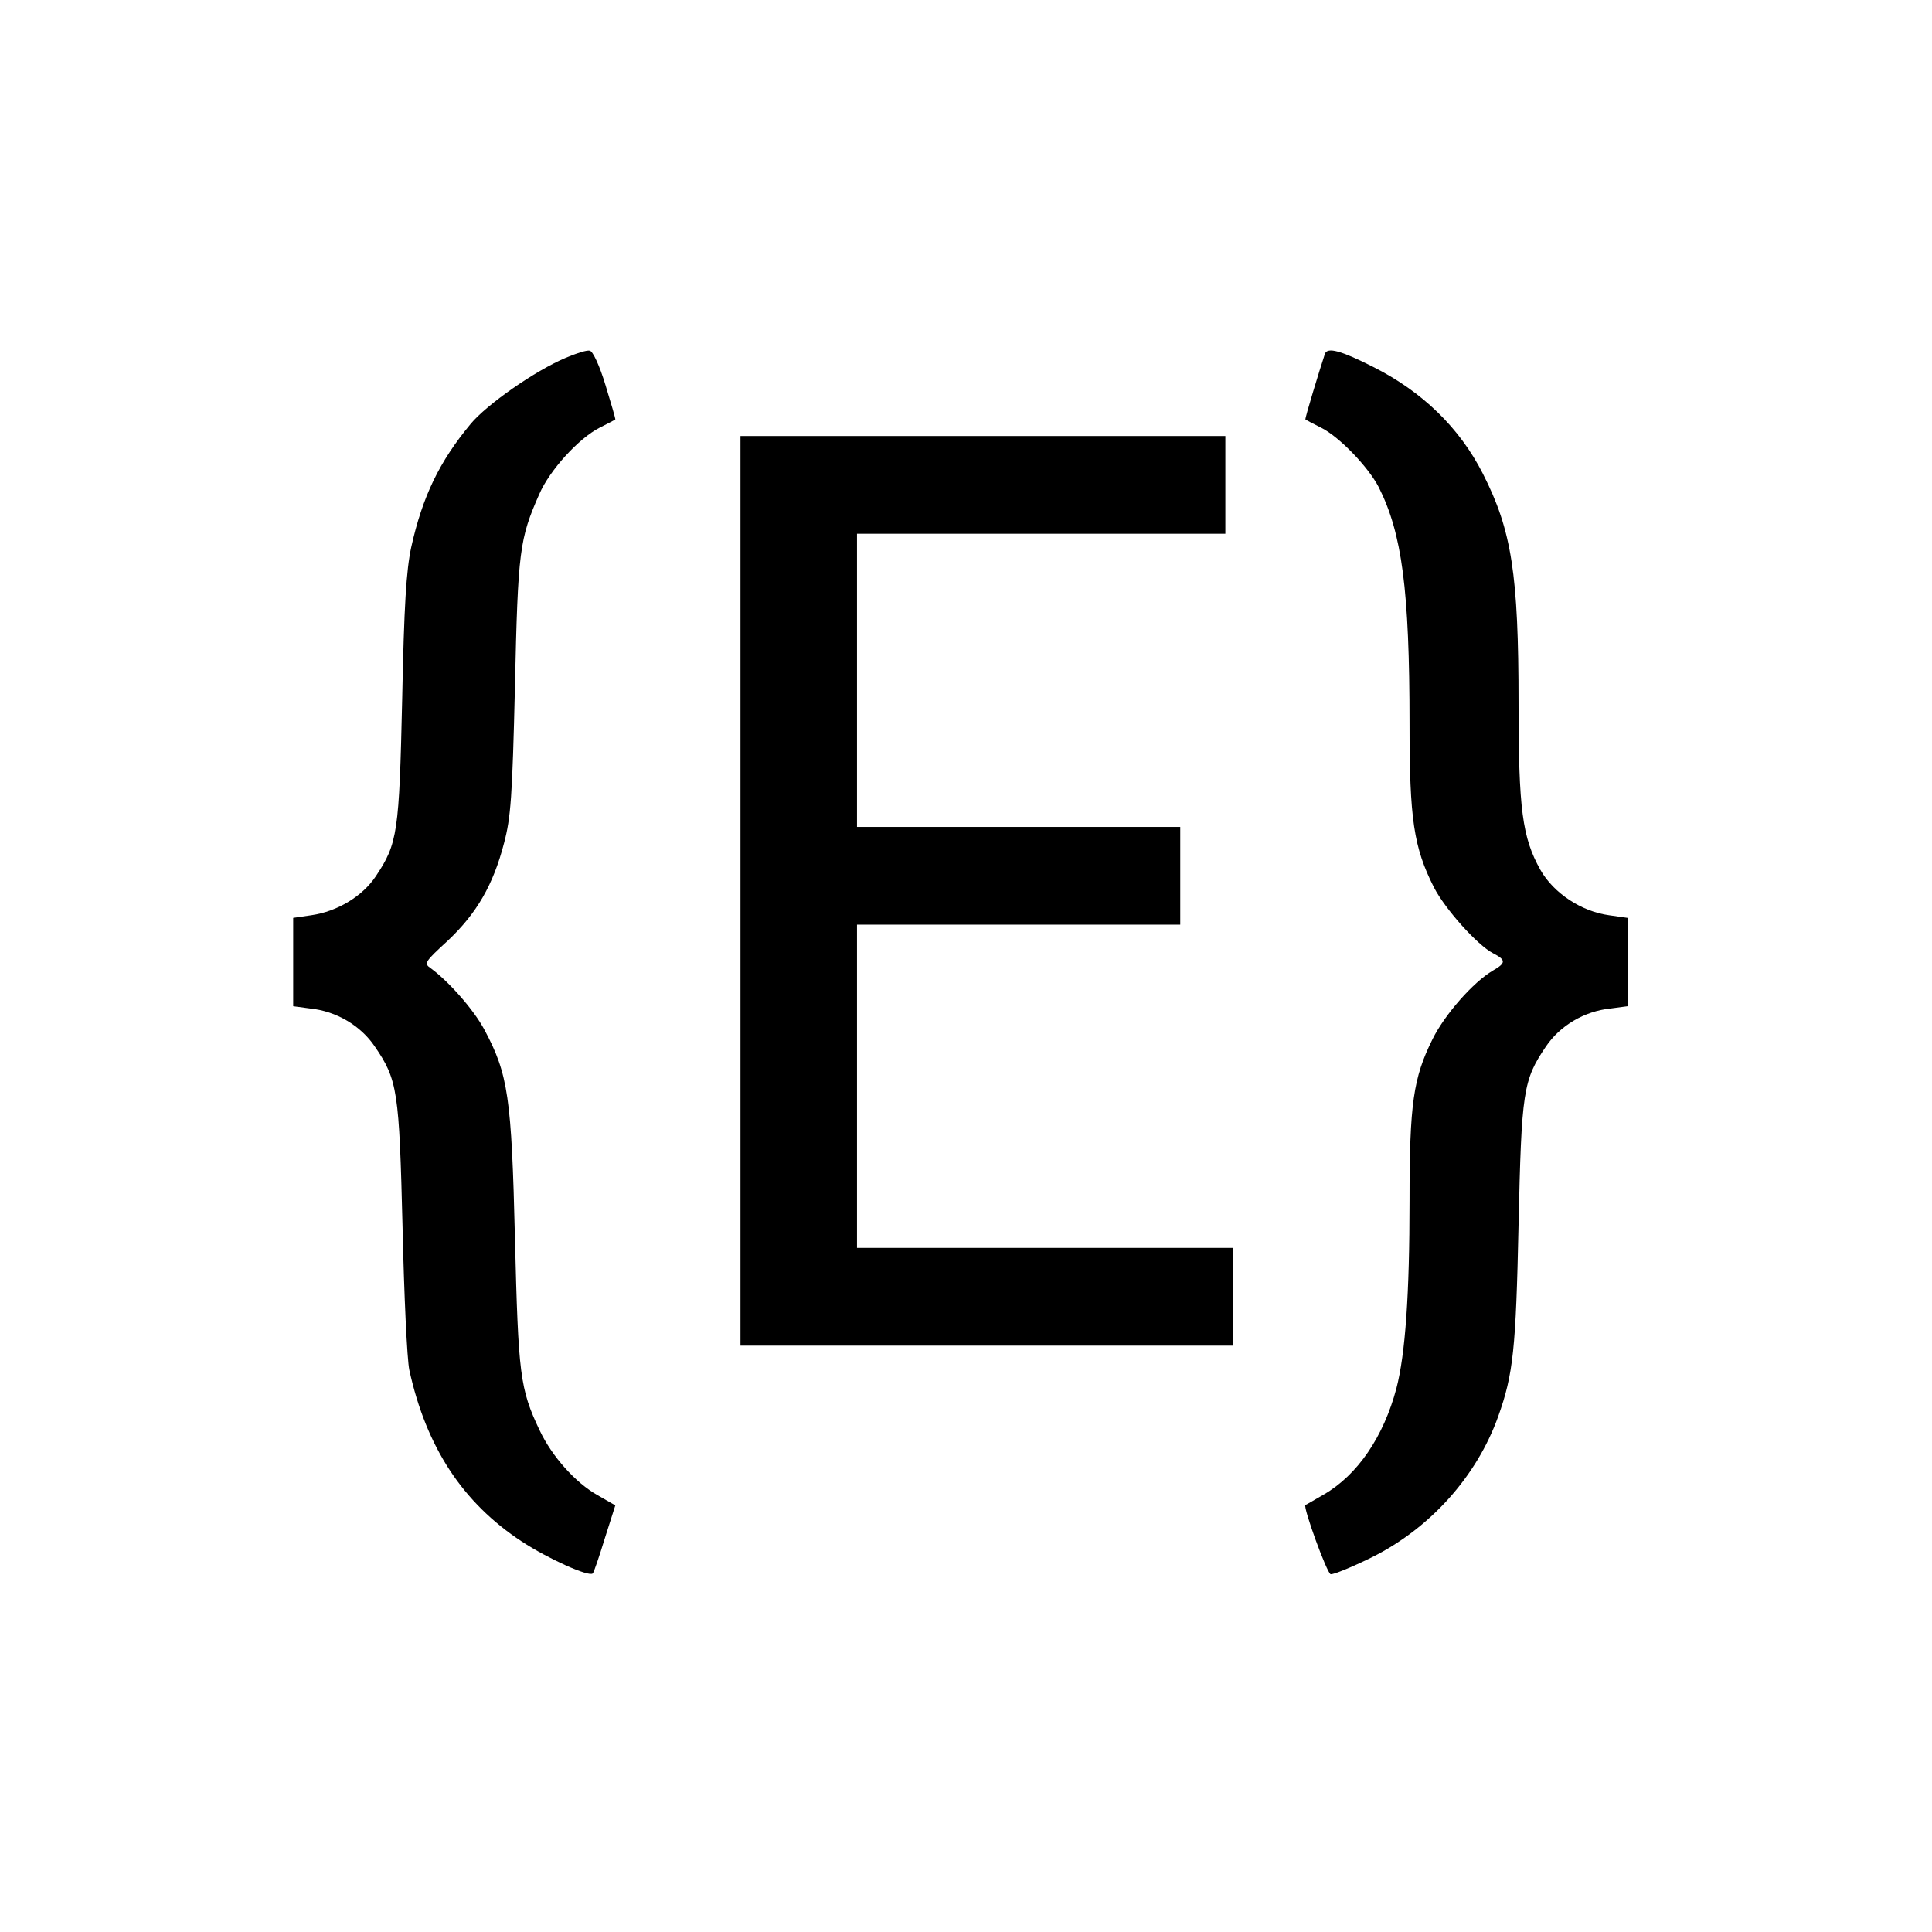
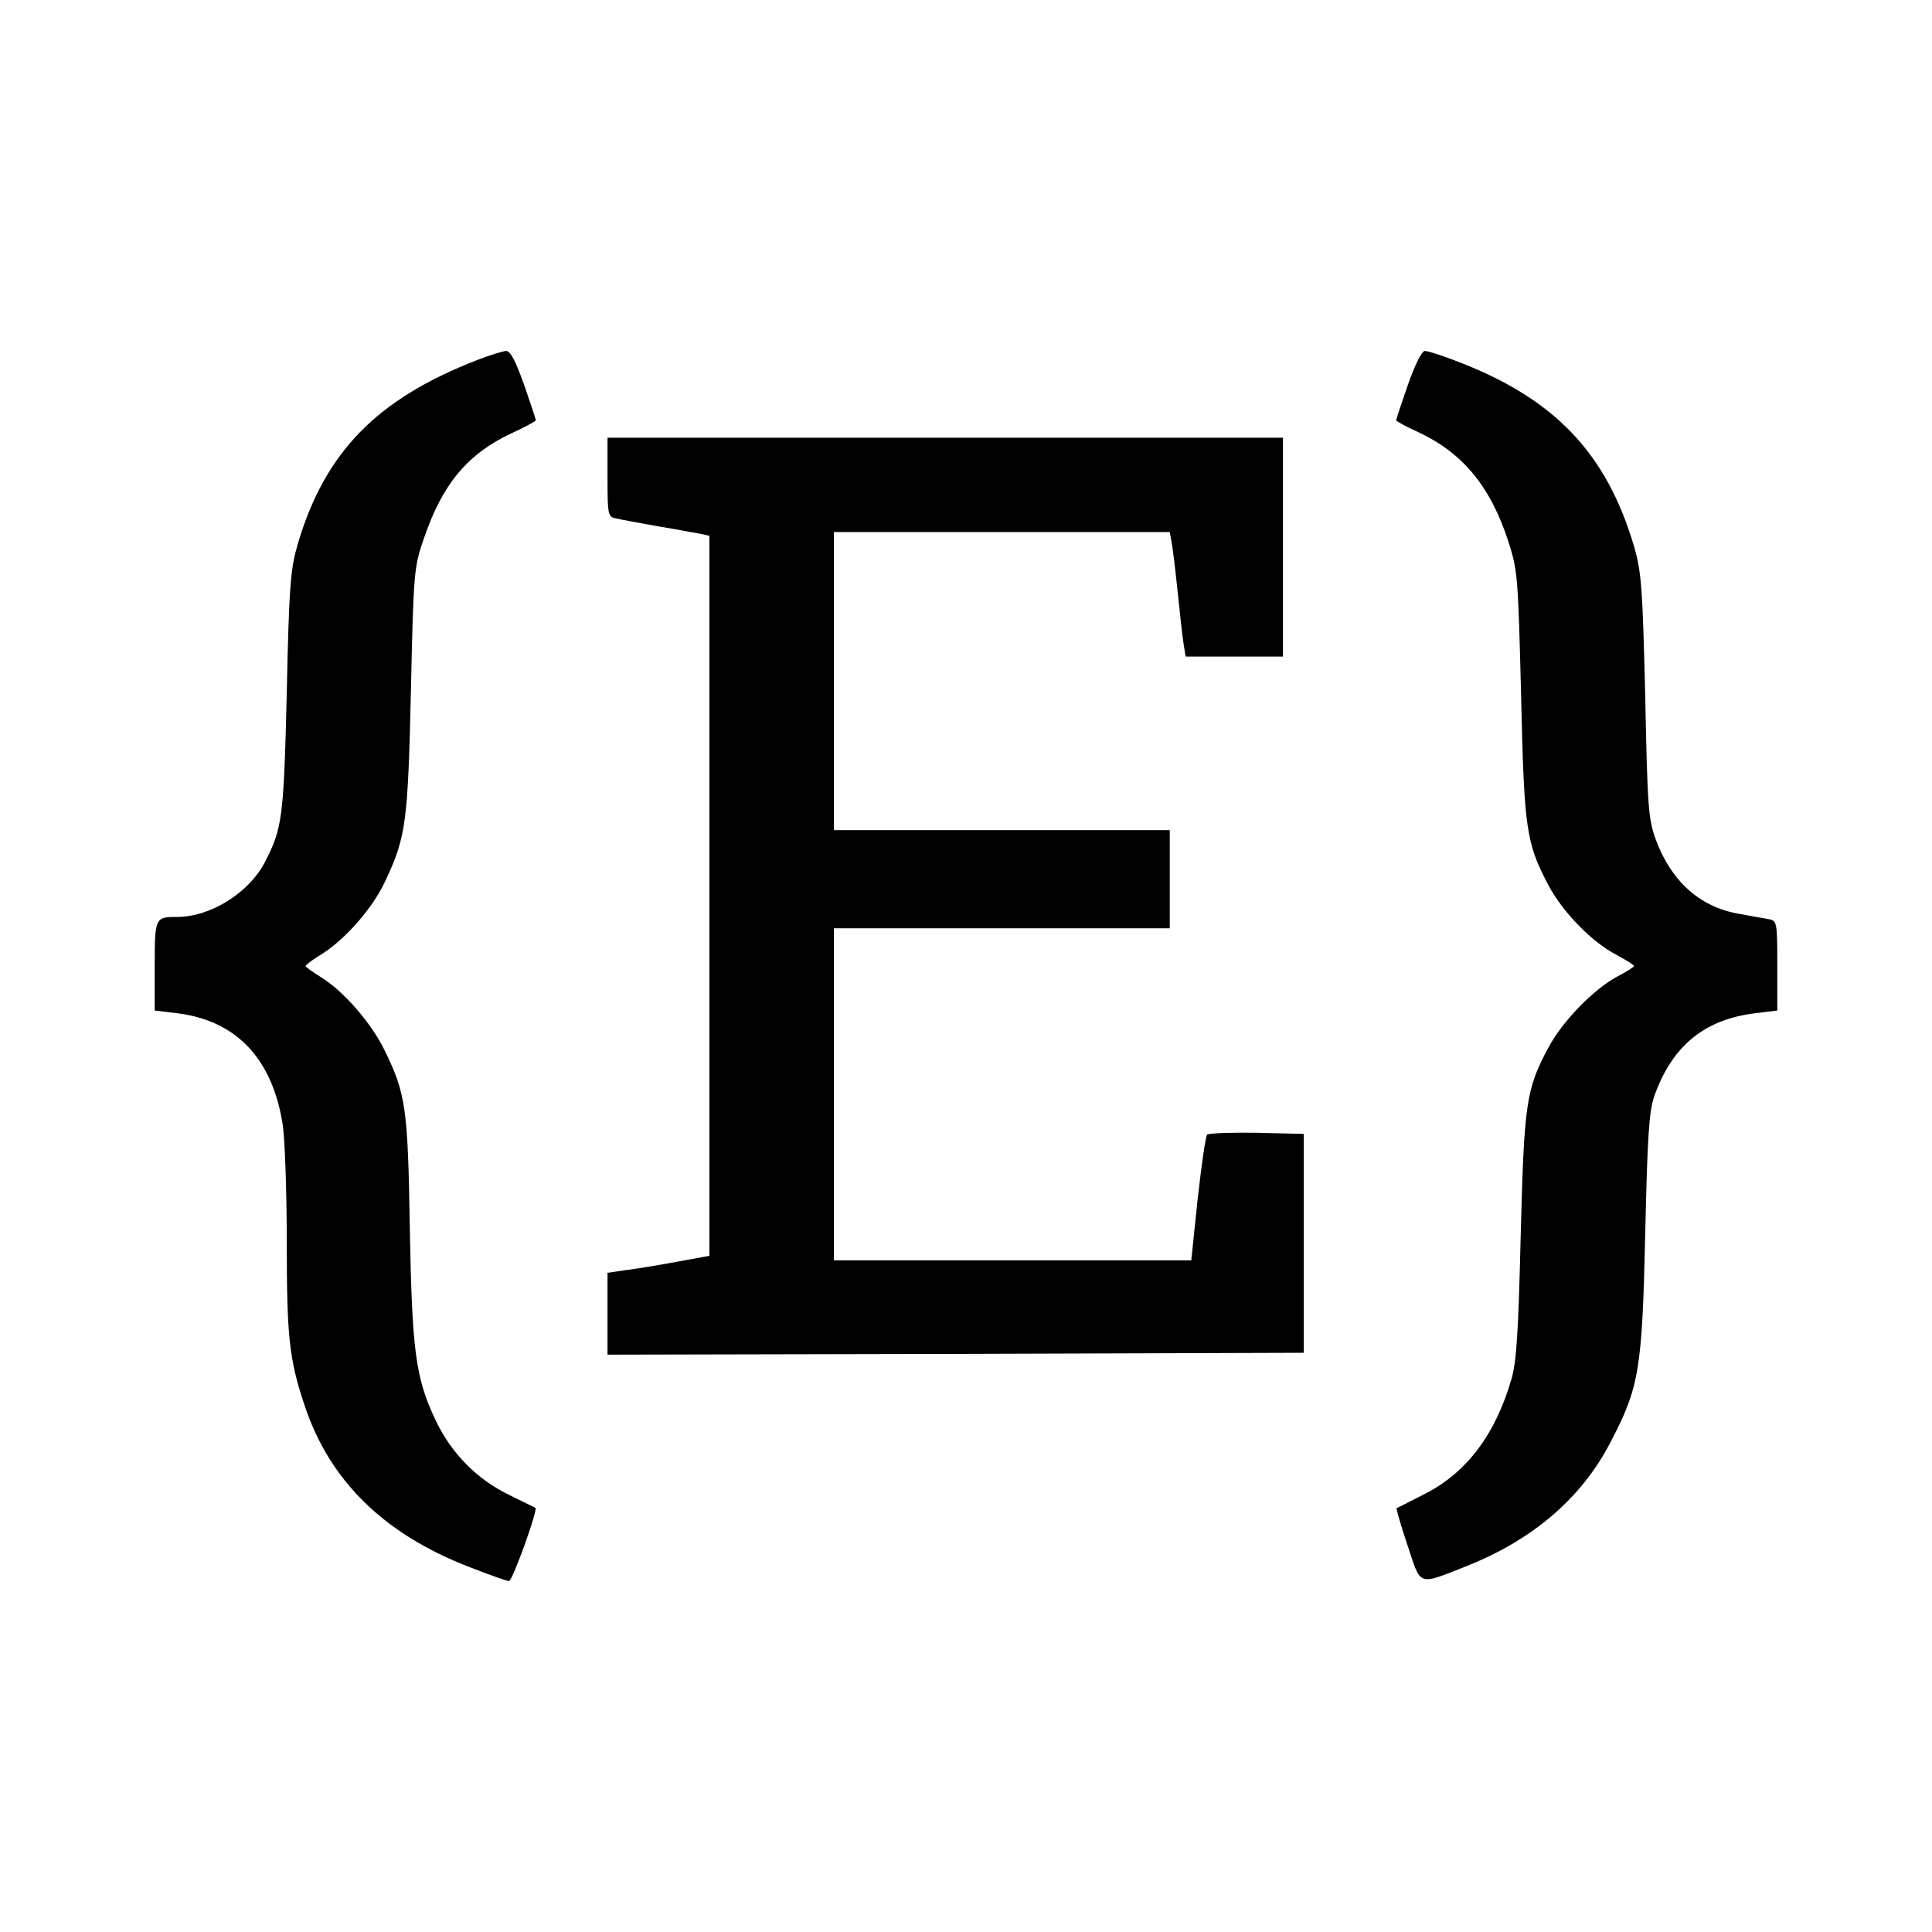
- <svg xmlns="http://www.w3.org/2000/svg" version="1.0" width="514pt" height="514pt" viewBox="0 0 514 514" preserveAspectRatio="xMidYMid meet">
-   <g transform="translate(0,514) scale(0.1,-0.1)" fill="#000000" stroke="none">
-     <path d="M1505 4188 c-81 -34 -210 -124 -253 -176 -83 -100 -128 -193 -158 -328 -13 -61 -19 -154 -24 -404 -8 -355 -12 -384 -70 -471 -35 -53 -102 -94 -172 -104 l-48 -7 0 -118 0 -117 45 -6 c70 -7 135 -46 172 -101 61 -89 65 -118 74 -481 4 -181 12 -352 18 -380 45 -205 142 -353 299 -456 70 -46 179 -95 189 -85 3 3 17 44 32 93 l28 88 -47 27 c-59 33 -122 104 -154 172 -53 111 -57 149 -66 511 -9 376 -18 437 -81 555 -28 53 -95 129 -143 164 -19 13 -16 17 46 74 76 72 120 147 149 259 18 68 22 122 29 418 8 361 12 391 65 511 28 64 105 148 160 176 22 11 41 21 42 22 1 1 -11 42 -26 91 -16 53 -34 91 -42 92 -8 2 -36 -7 -64 -19z" />
-     <path d="M3525 4199 c-14 -42 -54 -173 -52 -175 1 -1 20 -11 42 -22 48 -24 125 -104 153 -158 62 -123 82 -273 82 -630 0 -254 11 -328 65 -435 30 -58 115 -153 157 -175 35 -18 35 -26 0 -46 -53 -31 -129 -118 -161 -183 -51 -103 -61 -171 -61 -430 0 -248 -11 -407 -35 -499 -34 -128 -103 -230 -193 -282 -26 -15 -48 -28 -49 -28 -7 -5 57 -181 67 -184 6 -2 55 18 108 44 156 77 281 216 338 376 40 112 47 179 54 508 8 358 12 386 73 476 37 55 102 94 172 101 l45 6 0 117 0 118 -49 7 c-74 10 -148 59 -183 121 -48 86 -58 160 -58 444 0 342 -18 459 -95 610 -62 122 -161 218 -292 284 -85 43 -121 53 -128 35z" />
-     <path d="M1970 2770 l0 -1210 655 0 655 0 0 130 0 130 -500 0 -500 0 0 430 0 430 430 0 430 0 0 130 0 130 -430 0 -430 0 0 390 0 390 490 0 490 0 0 130 0 130 -645 0 -645 0 0 -1210z" />
+ <svg xmlns="http://www.w3.org/2000/svg" version="1.0" width="512pt" height="512pt" viewBox="0 0 512 512" preserveAspectRatio="xMidYMid meet">
+   <g transform="translate(0,512) scale(0.1,-0.1)" fill="#000000" stroke="none">
+     <path d="M1265 4166 c-266 -103 -404 -244 -476 -488 -19 -65 -23 -108 -29 -393 -8 -331 -12 -359 -56 -446 -42 -84 -145 -149 -235 -149 -58 0 -59 -2 -59 -130 l0 -118 58 -7 c159 -19 256 -122 282 -301 5 -38 10 -175 10 -305 0 -250 6 -309 46 -430 66 -202 211 -345 441 -433 51 -20 97 -36 102 -36 9 0 77 189 70 194 -2 1 -33 16 -69 34 -85 41 -153 109 -195 197 -54 113 -63 185 -69 510 -5 316 -10 356 -67 472 -35 72 -109 157 -168 193 -22 14 -41 27 -41 30 0 3 20 18 45 33 62 40 133 121 166 192 55 117 60 155 68 505 7 318 8 327 35 405 49 143 116 223 232 277 35 16 64 32 64 34 0 3 -14 45 -31 94 -23 64 -36 90 -48 90 -9 -1 -43 -11 -76 -24z" />
+     <path d="M3731 4100 c-17 -49 -31 -91 -31 -94 0 -2 25 -16 56 -30 119 -55 193 -143 241 -290 25 -78 26 -92 34 -406 8 -356 13 -393 72 -505 38 -72 115 -151 180 -185 26 -14 47 -27 47 -30 0 -3 -21 -16 -46 -29 -62 -34 -144 -118 -181 -188 -59 -110 -64 -148 -73 -498 -6 -251 -11 -333 -24 -378 -43 -150 -121 -252 -234 -308 -37 -19 -69 -35 -71 -36 -1 -1 11 -45 29 -98 37 -111 25 -107 160 -54 174 70 302 180 378 327 76 145 84 193 92 552 6 262 10 323 24 365 47 133 133 204 269 220 l57 7 0 119 c0 115 -1 119 -22 123 -13 2 -50 9 -83 15 -101 18 -177 87 -217 196 -20 55 -22 87 -28 380 -7 288 -10 328 -29 395 -74 252 -214 397 -479 496 -34 13 -69 24 -76 24 -8 0 -26 -36 -45 -90z" />
+     <path d="M1610 3855 c0 -100 1 -105 23 -109 12 -3 63 -12 112 -21 50 -8 100 -18 113 -20 l22 -5 0 -954 0 -954 -87 -16 c-49 -9 -109 -19 -135 -22 l-48 -7 0 -108 0 -109 923 2 922 3 0 290 0 290 -124 3 c-68 1 -128 -1 -132 -5 -4 -4 -15 -81 -25 -170 l-17 -163 -474 0 -473 0 0 440 0 440 445 0 445 0 0 130 0 130 -445 0 -445 0 0 395 0 395 445 0 445 0 4 -22 c3 -13 10 -70 16 -128 6 -58 13 -122 16 -142 l6 -38 129 0 129 0 0 290 0 290 -895 0 -895 0 0 -105z" />
  </g>
</svg>
